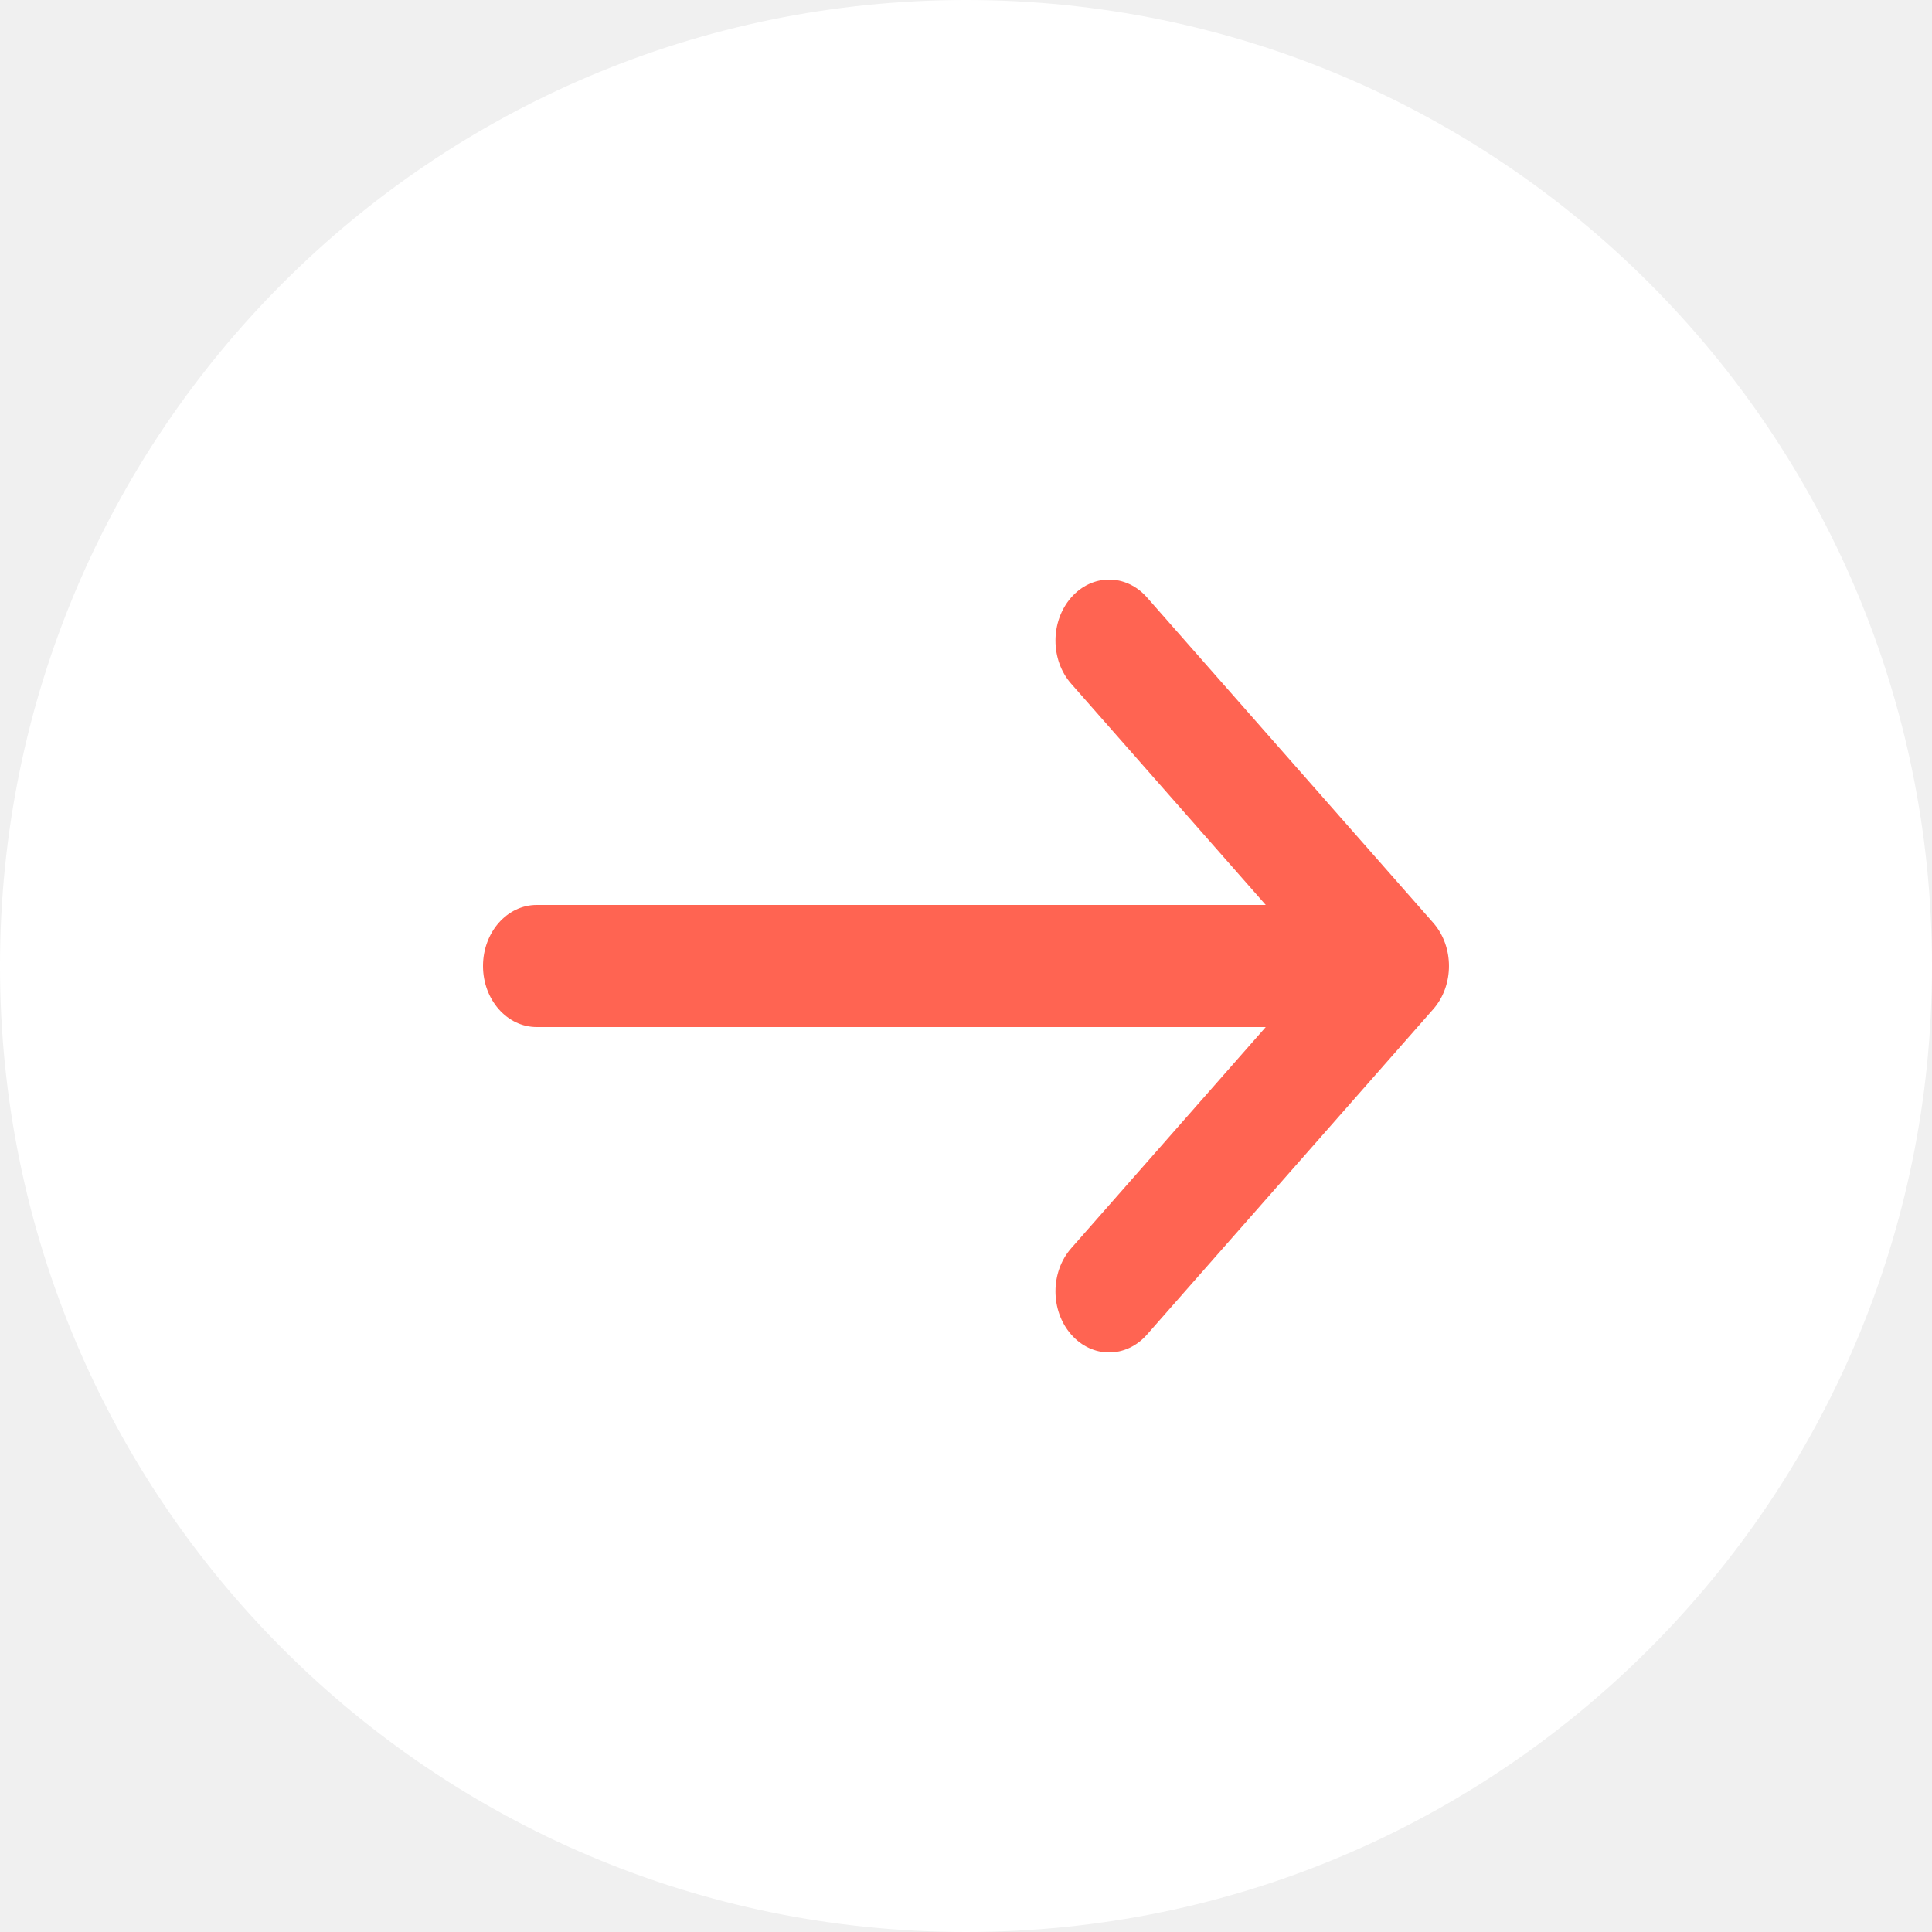
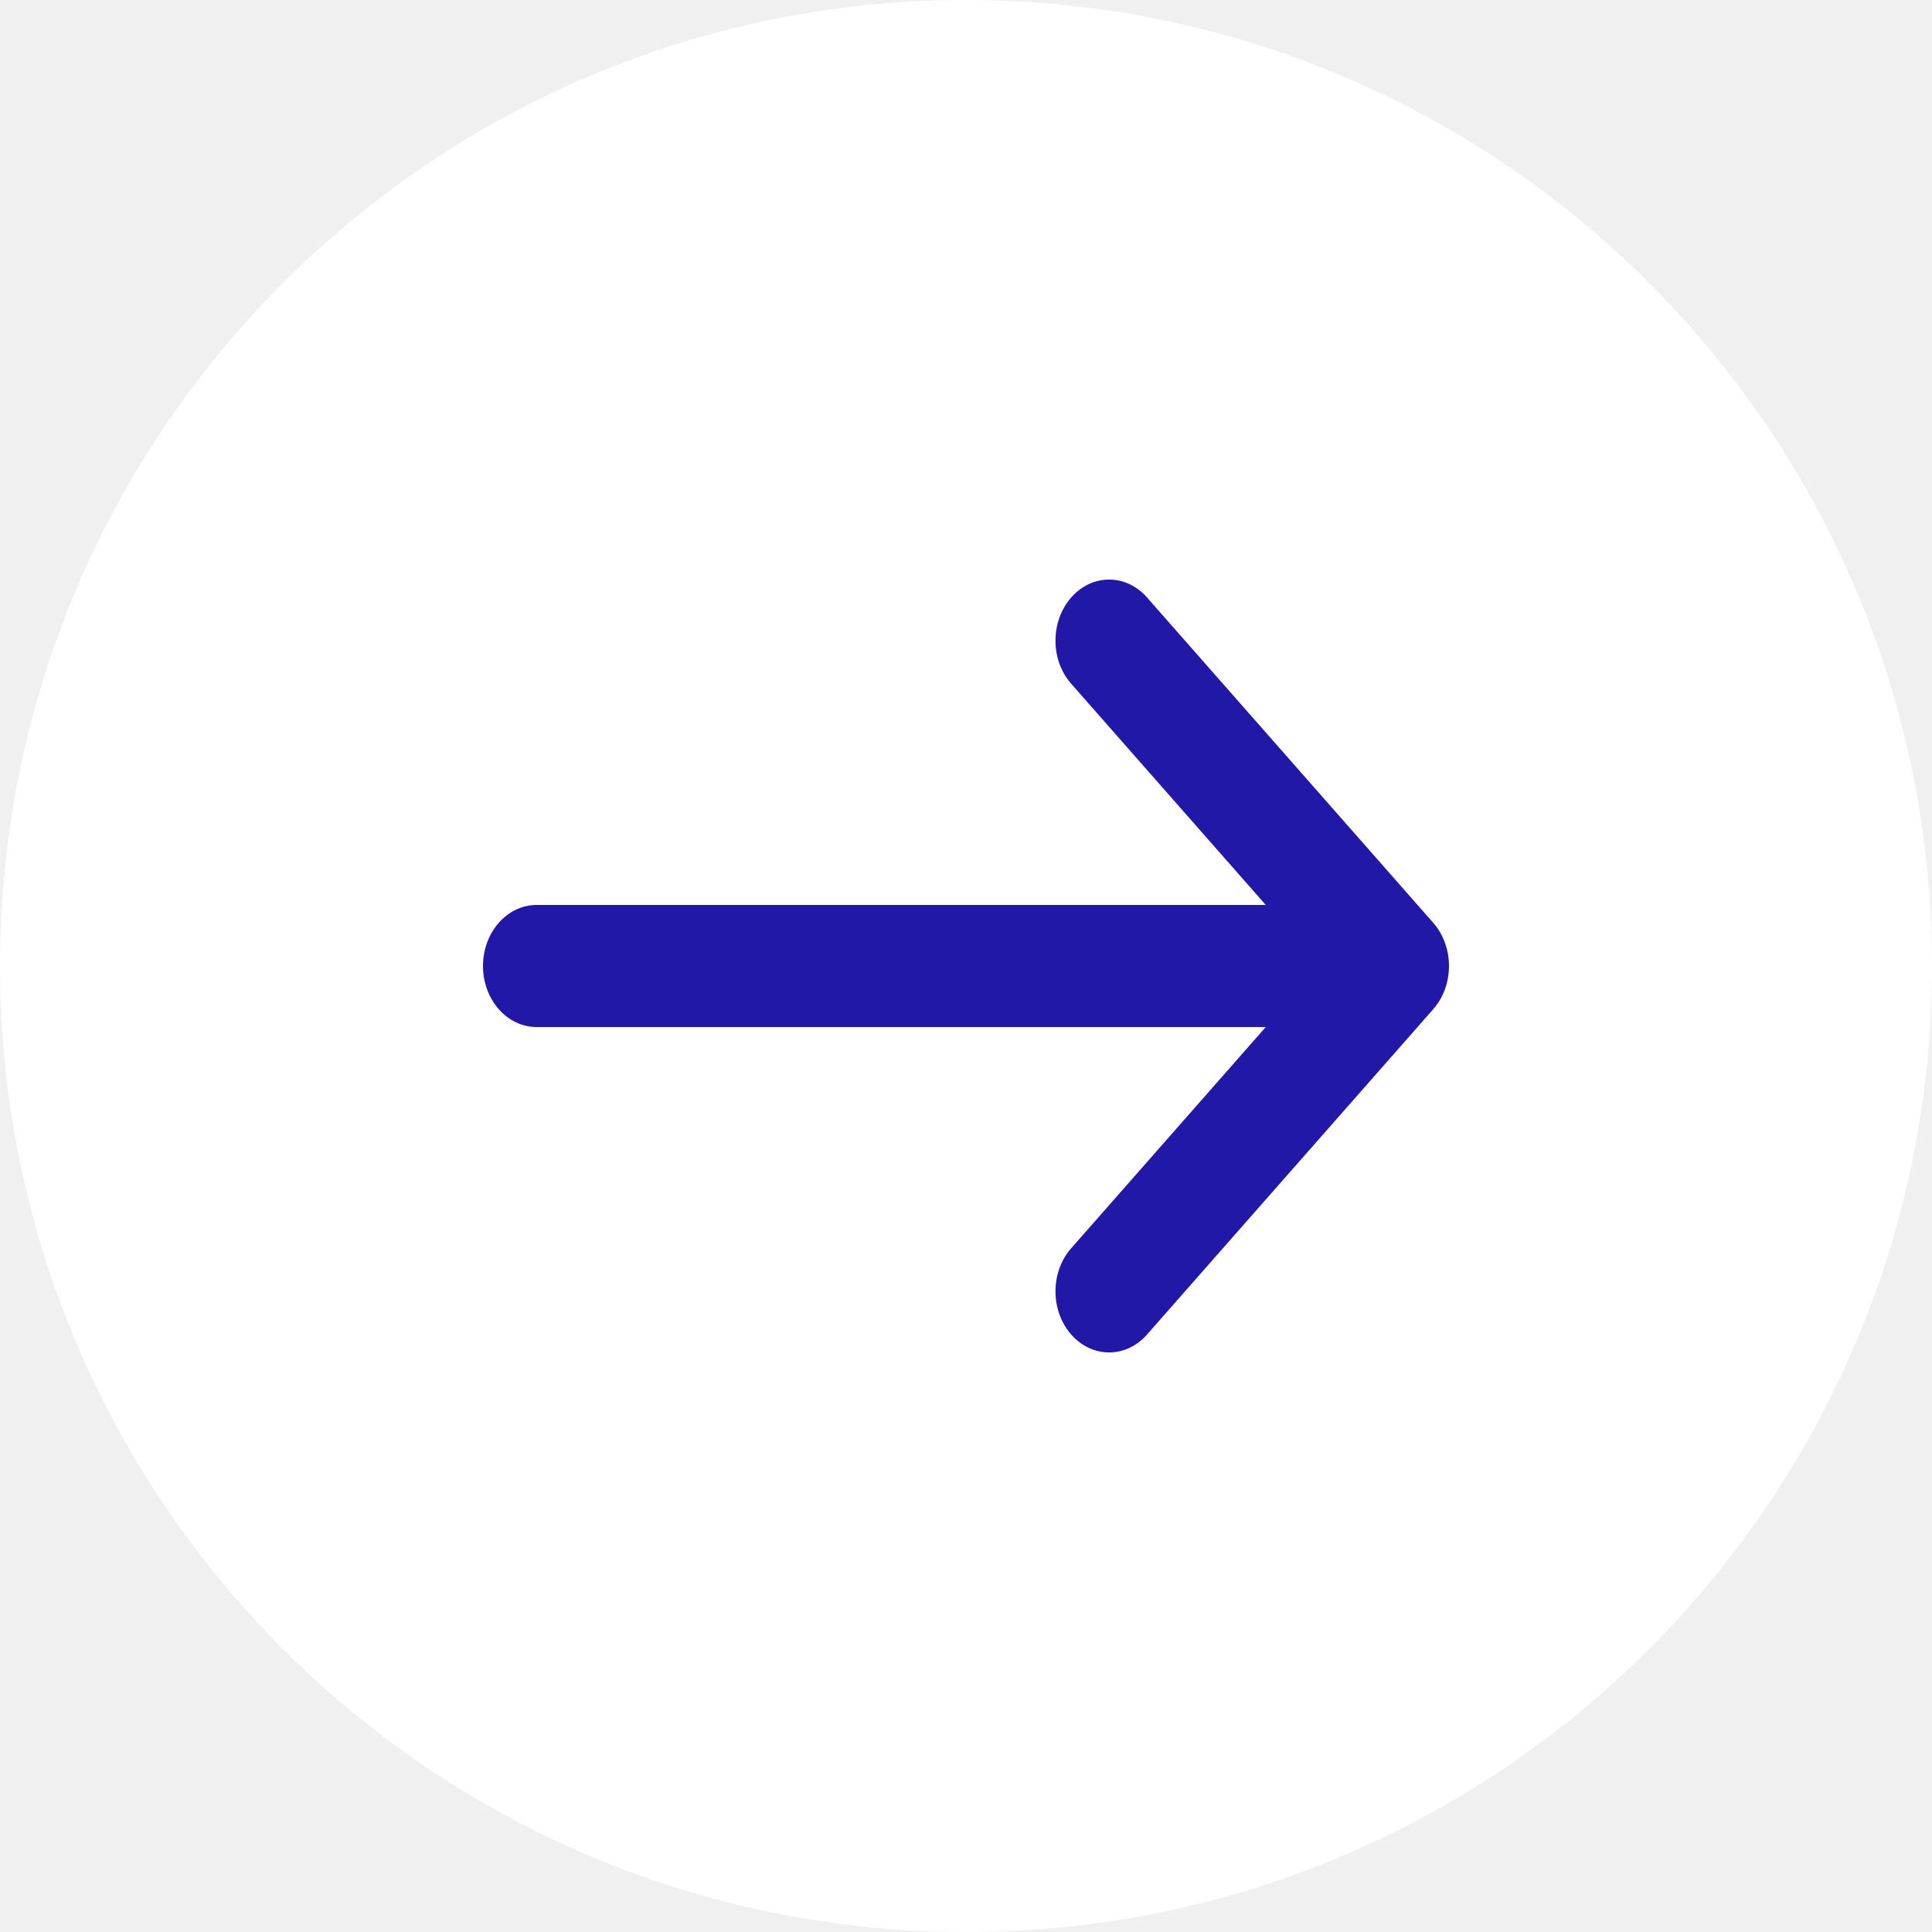
<svg xmlns="http://www.w3.org/2000/svg" width="20" height="20" viewBox="0 0 20 20" fill="none">
  <path d="M20 10C20 15.523 15.523 20 10 20C4.477 20 0 15.523 0 10C0 4.477 4.477 0 10 0C15.523 0 20 4.477 20 10Z" fill="white" />
-   <path fill-rule="evenodd" clip-rule="evenodd" d="M11.089 6.185C10.872 6.432 10.872 6.832 11.089 7.078L13.103 9.368H5.556C5.249 9.368 5 9.651 5 10C5 10.349 5.249 10.632 5.556 10.632H13.103L11.089 12.922C10.872 13.168 10.872 13.568 11.089 13.815C11.306 14.062 11.657 14.062 11.874 13.815L14.837 10.447C15.054 10.2 15.054 9.8 14.837 9.553L11.874 6.185C11.657 5.938 11.306 5.938 11.089 6.185Z" fill="#FF6452" />
+   <path fill-rule="evenodd" clip-rule="evenodd" d="M11.089 6.185C10.872 6.432 10.872 6.832 11.089 7.078L13.103 9.368H5.556C5.249 9.368 5 9.651 5 10C5 10.349 5.249 10.632 5.556 10.632H13.103L11.089 12.922C10.872 13.168 10.872 13.568 11.089 13.815C11.306 14.062 11.657 14.062 11.874 13.815L14.837 10.447C15.054 10.2 15.054 9.8 14.837 9.553L11.874 6.185C11.657 5.938 11.306 5.938 11.089 6.185Z" fill="#2218A7" />
</svg>
